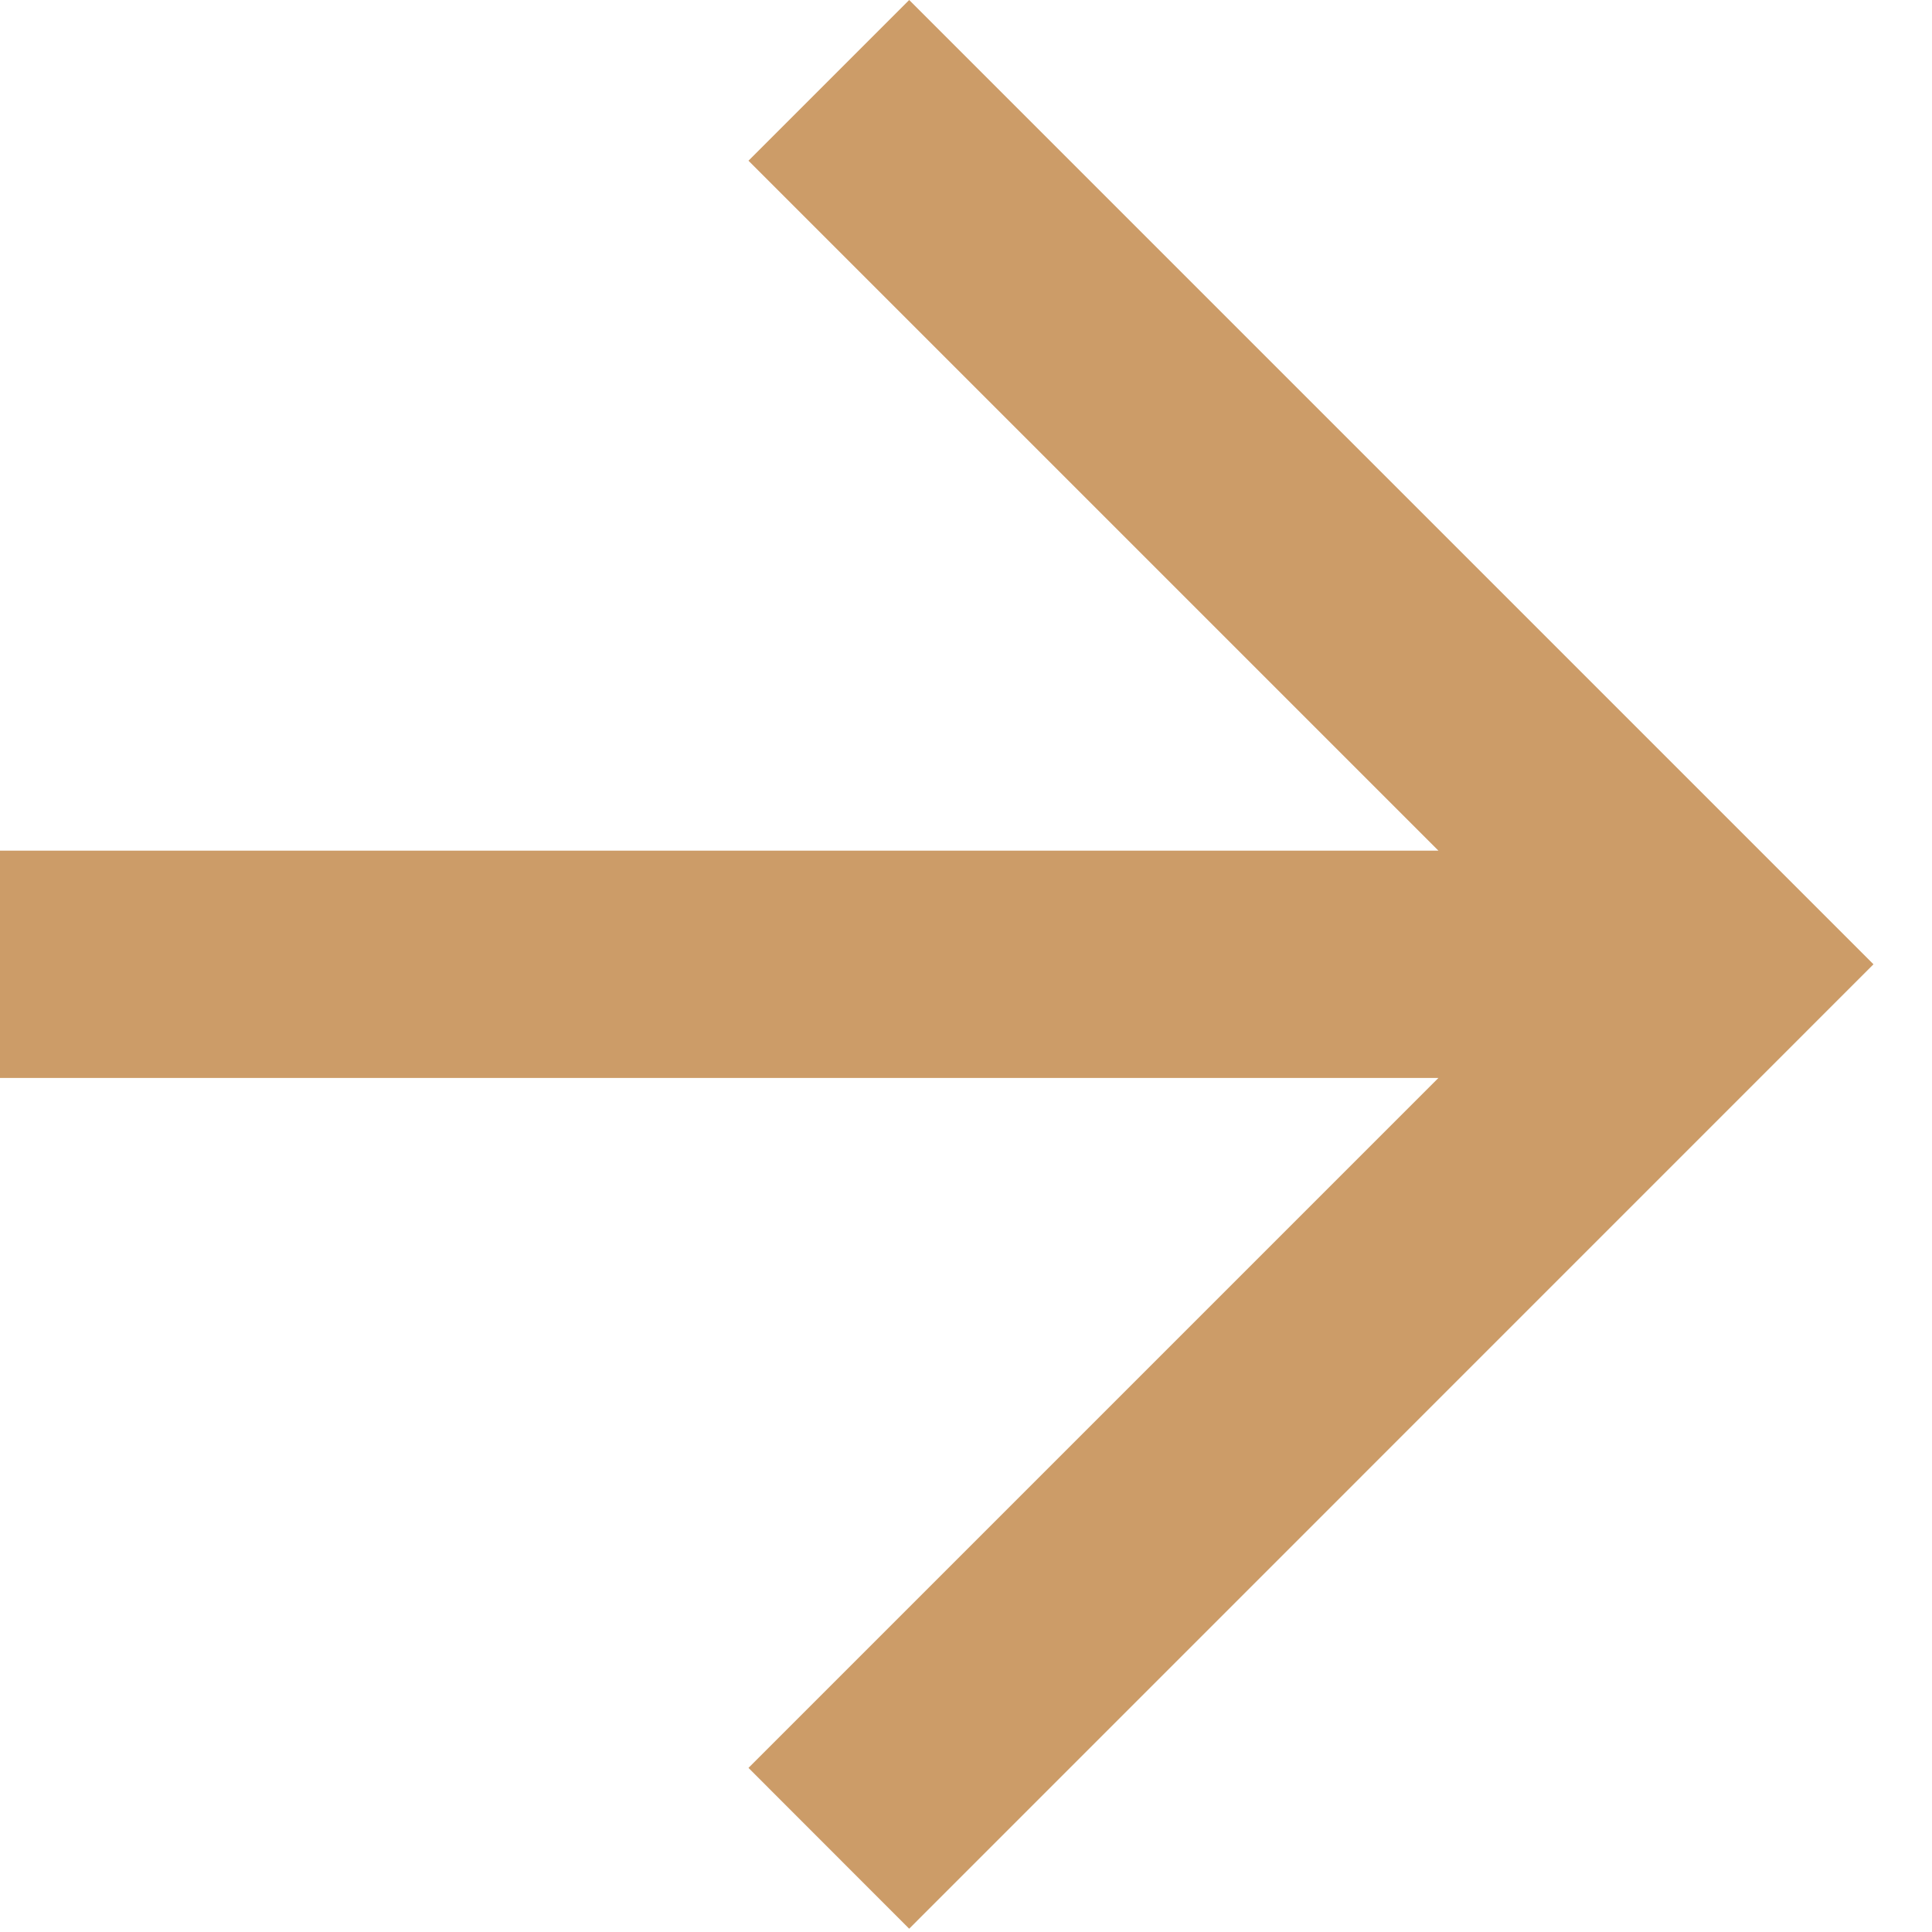
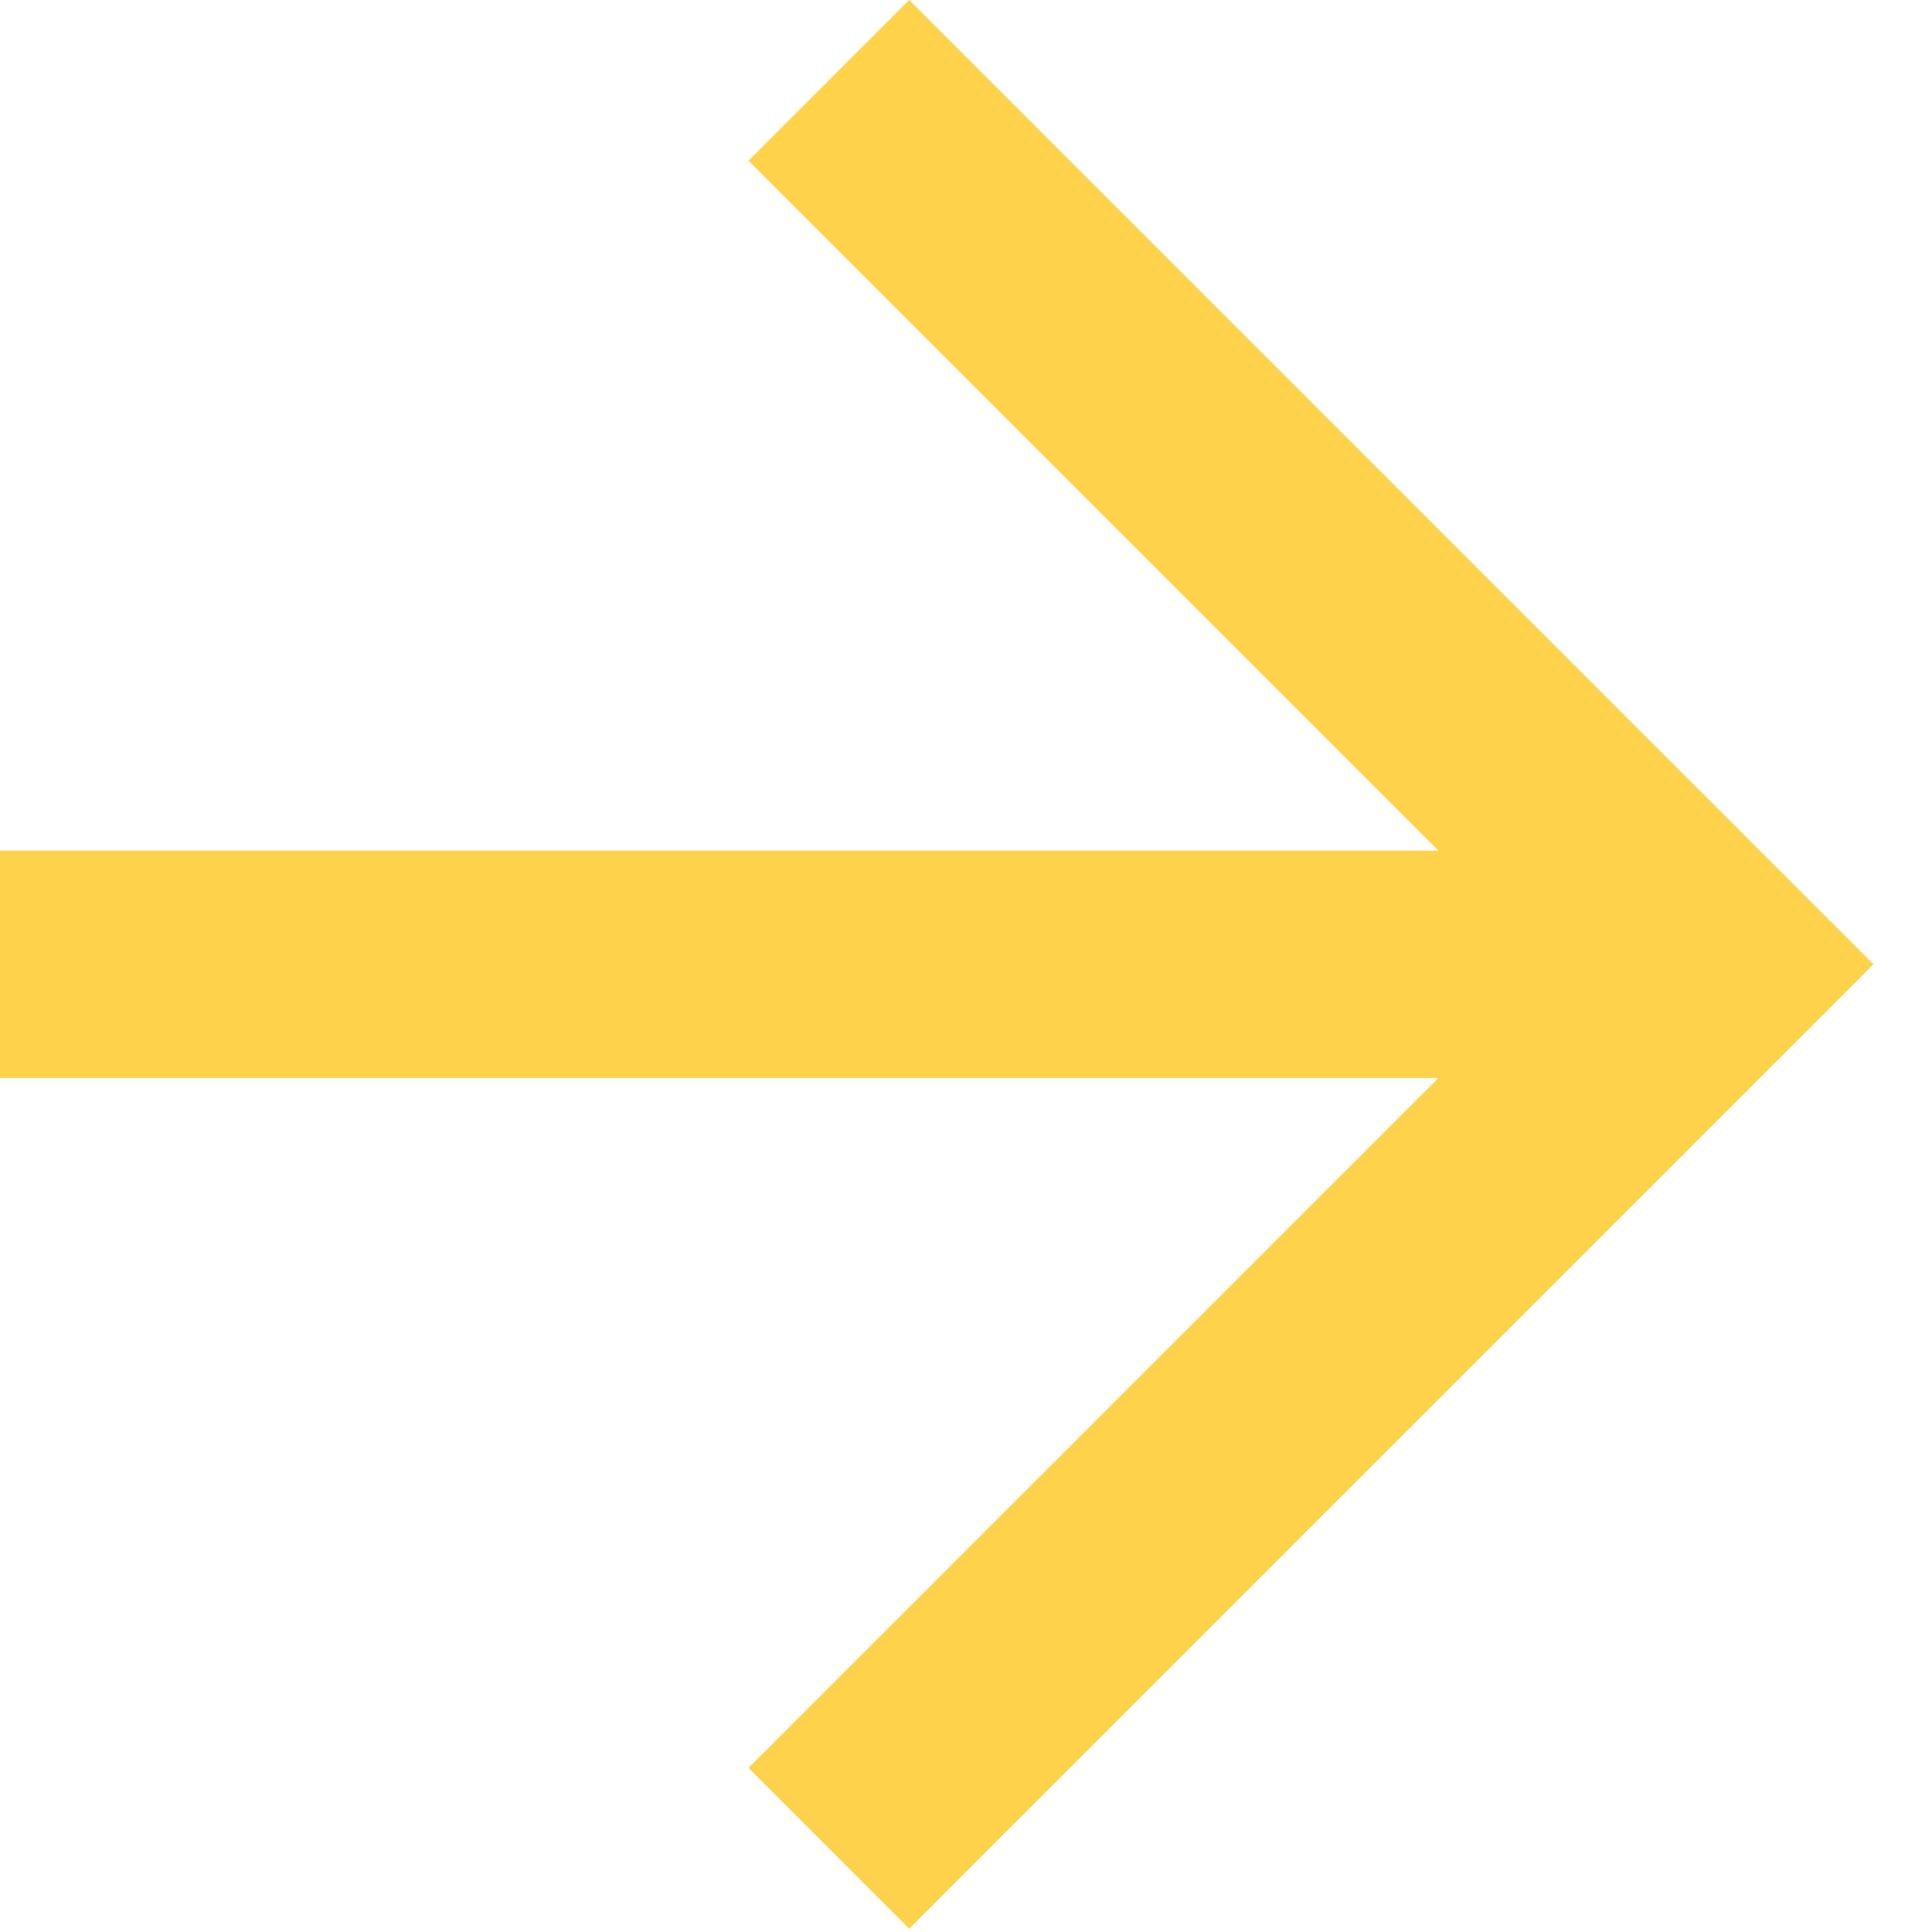
<svg xmlns="http://www.w3.org/2000/svg" width="17px" height="17px" viewBox="0 0 17 17" version="1.1">
  <defs />
  <g id="Page-1" stroke="none" stroke-width="1" fill="none" fill-rule="evenodd">
-     <g id="Landing" transform="translate(-632, -645)" fill="#CC9C68">
+     <g id="Landing" transform="translate(-632, -645)" fill="#FFD24C">
      <g id="Rectangle-1-+-your-email-address-+-Oval-1-+-Rectangle-2" transform="translate(364, 632)">
        <g id="Oval-1-+-Rectangle-2" transform="translate(256, 1)">
          <path d="M24.657,21.485 L18.586,27.556 L20,28.971 L28.485,20.485 L27.778,19.778 L27.778,19.778 L20,12 L18.586,13.414 L24.657,19.485 L12,19.485 L12,21.485 L24.657,21.485 Z" id="Rectangle-2" />
        </g>
      </g>
    </g>
  </g>
</svg>
